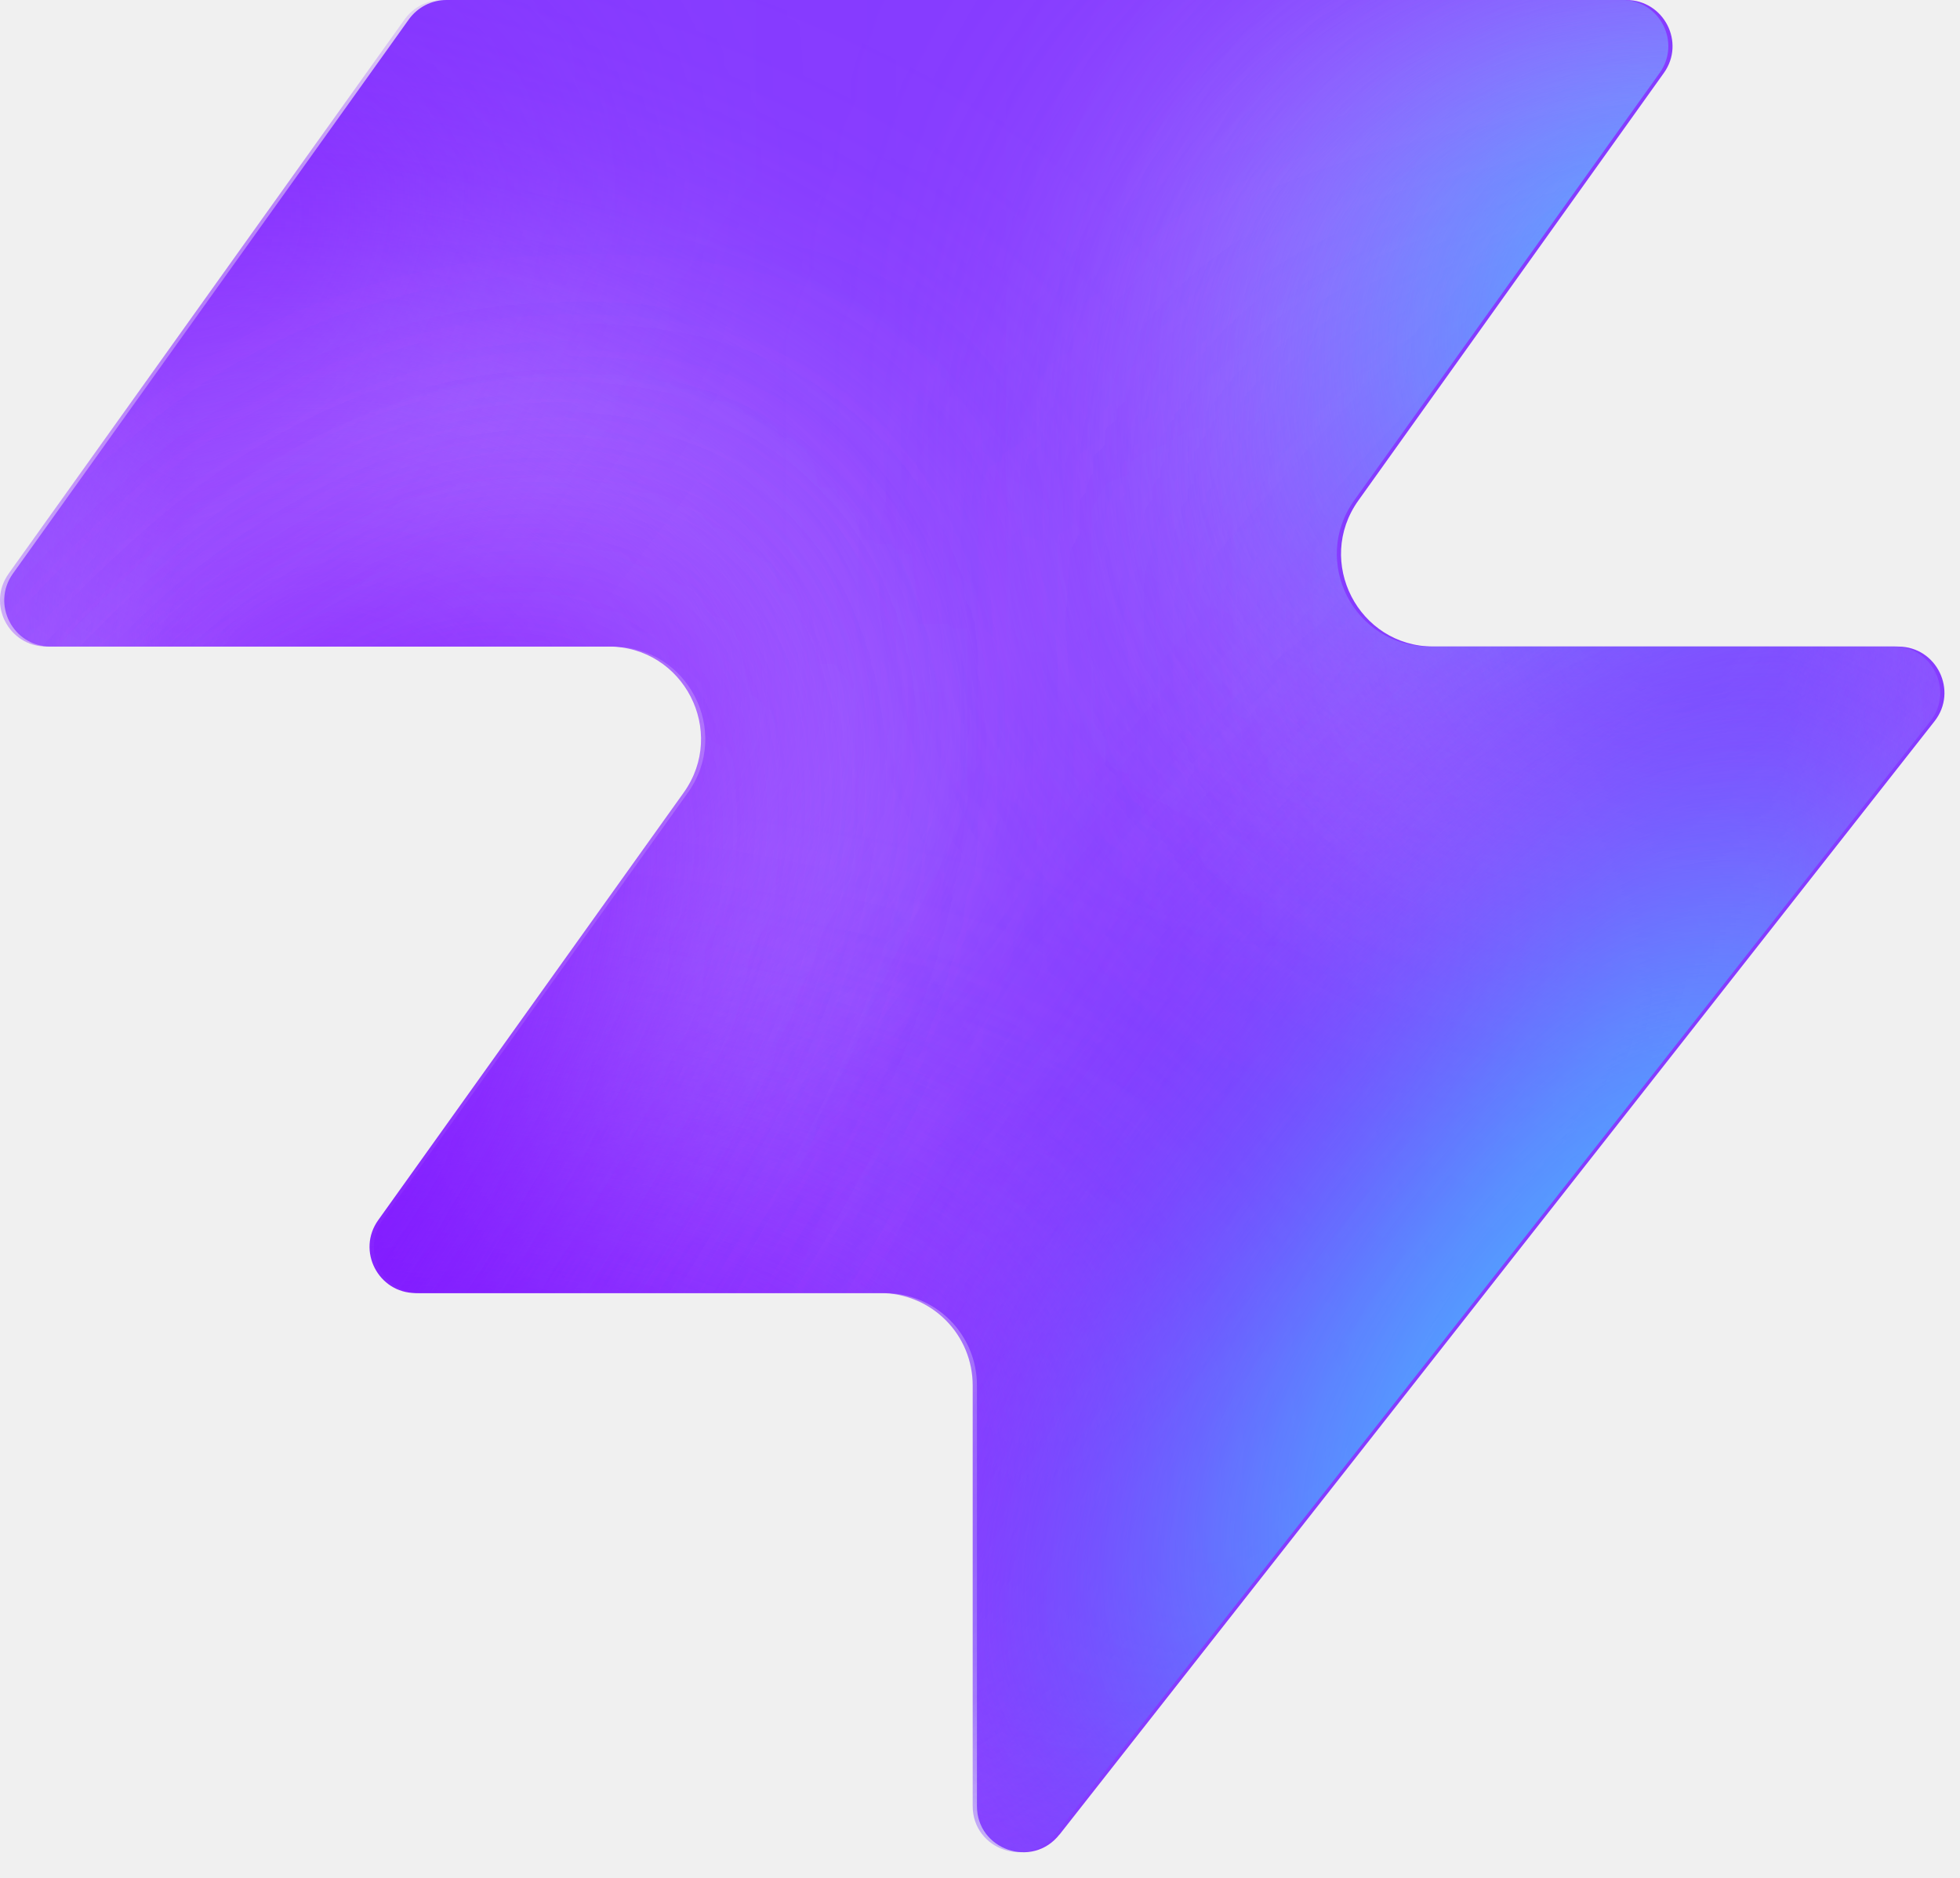
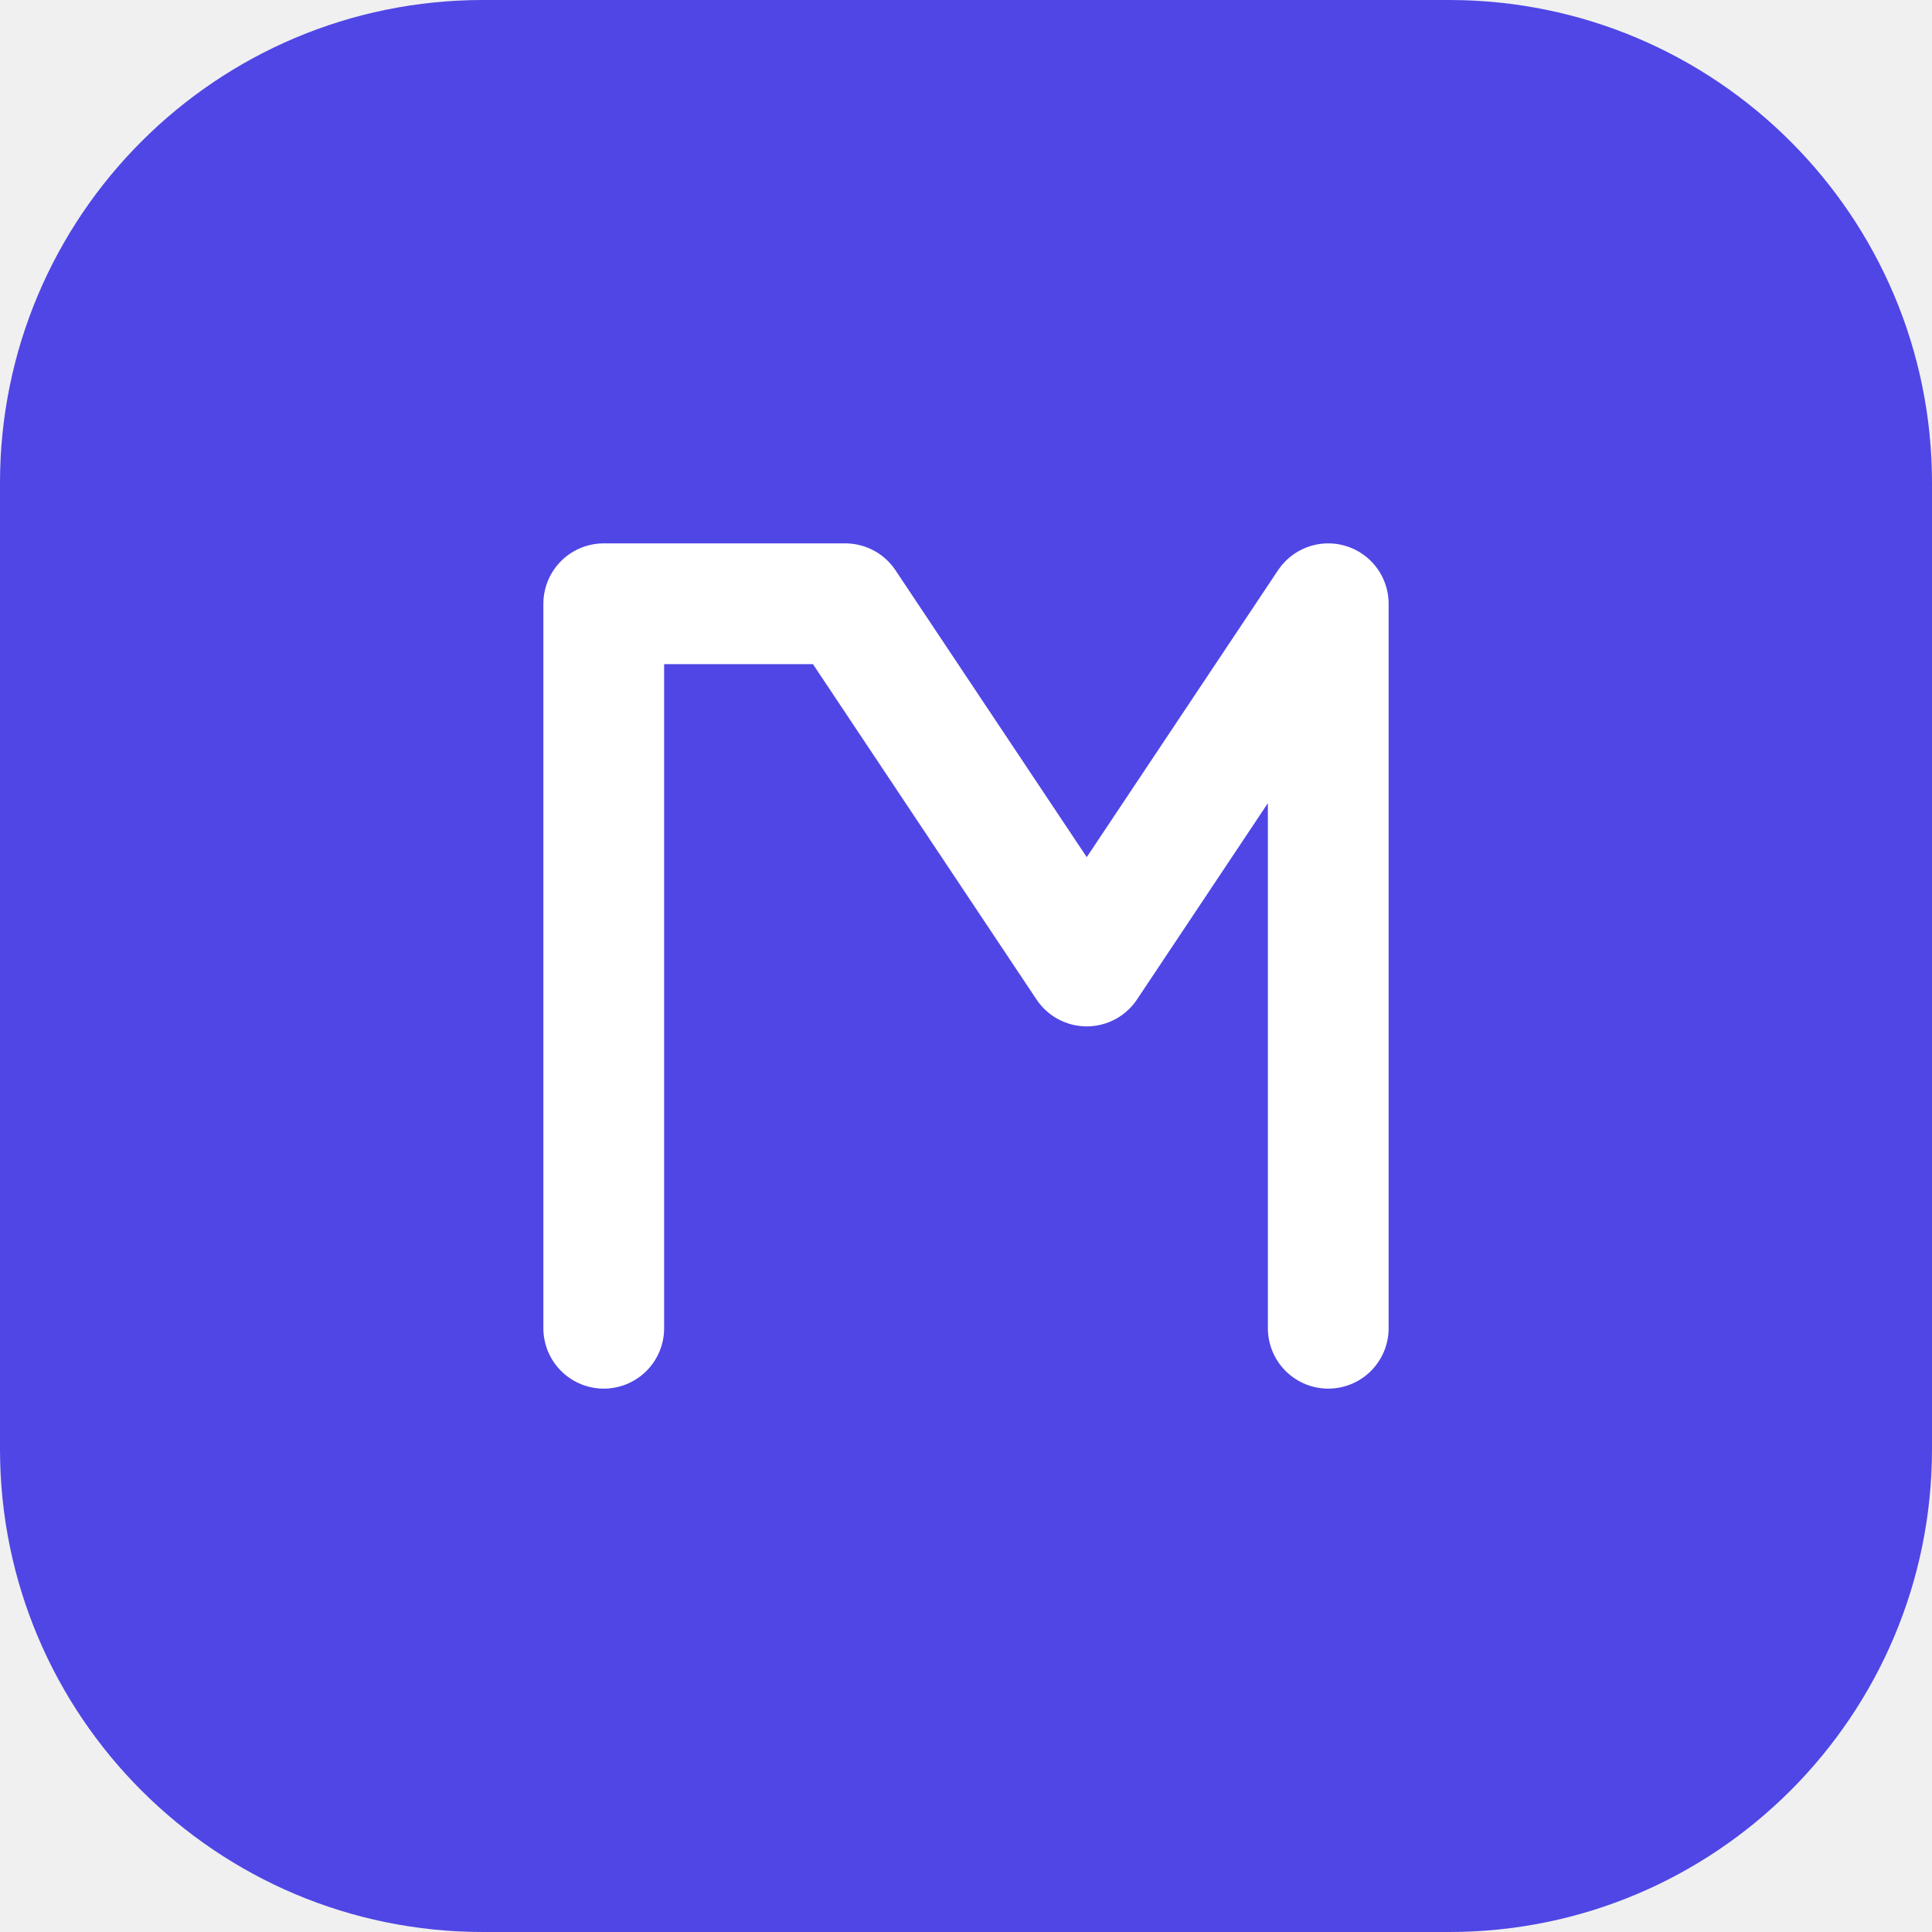
- <svg xmlns="http://www.w3.org/2000/svg" width="48" height="46" fill="none" viewBox="0 0 48 46">
-   <path fill="#863bff" d="M25.946 44.938c-.664.845-2.021.375-2.021-.698V33.937a2.26 2.26 0 0 0-2.262-2.262H10.287c-.92 0-1.456-1.04-.92-1.788l7.48-10.471c1.07-1.497 0-3.578-1.842-3.578H1.237c-.92 0-1.456-1.04-.92-1.788L10.013.474c.214-.297.556-.474.92-.474h28.894c.92 0 1.456 1.04.92 1.788l-7.48 10.471c-1.07 1.498 0 3.579 1.842 3.579h11.377c.943 0 1.473 1.088.89 1.83L25.947 44.94z" style="fill:#863bff;fill:color(display-p3 .525 .23 1);fill-opacity:1" />
-   <mask id="a" width="48" height="46" x="0" y="0" maskUnits="userSpaceOnUse" style="mask-type:alpha">
-     <path fill="#000" d="M25.842 44.938c-.664.844-2.021.375-2.021-.698V33.937a2.26 2.26 0 0 0-2.262-2.262H10.183c-.92 0-1.456-1.04-.92-1.788l7.48-10.471c1.07-1.498 0-3.579-1.842-3.579H1.133c-.92 0-1.456-1.04-.92-1.787L9.91.473c.214-.297.556-.474.92-.474h28.894c.92 0 1.456 1.04.92 1.788l-7.48 10.471c-1.07 1.498 0 3.578 1.842 3.578h11.377c.943 0 1.473 1.088.89 1.832L25.843 44.94z" style="fill:#000;fill-opacity:1" />
-   </mask>
-   <g mask="url(#a)">
-     <g filter="url(#b)">
-       <ellipse cx="5.508" cy="14.704" fill="#ede6ff" rx="5.508" ry="14.704" style="fill:#ede6ff;fill:color(display-p3 .927 .903 1);fill-opacity:1" transform="matrix(.00324 1 1 -.00324 -4.47 31.516)" />
-     </g>
-     <g filter="url(#c)">
-       <ellipse cx="10.399" cy="29.851" fill="#ede6ff" rx="10.399" ry="29.851" style="fill:#ede6ff;fill:color(display-p3 .927 .903 1);fill-opacity:1" transform="matrix(.00324 1 1 -.00324 -39.328 7.883)" />
-     </g>
-     <g filter="url(#d)">
-       <ellipse cx="5.508" cy="30.487" fill="#7e14ff" rx="5.508" ry="30.487" style="fill:#7e14ff;fill:color(display-p3 .492 .077 1);fill-opacity:1" transform="rotate(89.814 -25.913 -14.639)scale(1 -1)" />
-     </g>
-     <g filter="url(#e)">
-       <ellipse cx="5.508" cy="30.599" fill="#7e14ff" rx="5.508" ry="30.599" style="fill:#7e14ff;fill:color(display-p3 .492 .077 1);fill-opacity:1" transform="rotate(89.814 -32.644 -3.334)scale(1 -1)" />
-     </g>
-     <g filter="url(#f)">
-       <ellipse cx="5.508" cy="30.599" fill="#7e14ff" rx="5.508" ry="30.599" style="fill:#7e14ff;fill:color(display-p3 .492 .077 1);fill-opacity:1" transform="matrix(.00324 1 1 -.00324 -34.34 30.47)" />
-     </g>
-     <g filter="url(#g)">
-       <ellipse cx="14.072" cy="22.078" fill="#ede6ff" rx="14.072" ry="22.078" style="fill:#ede6ff;fill:color(display-p3 .927 .903 1);fill-opacity:1" transform="rotate(93.35 24.506 48.493)scale(-1 1)" />
-     </g>
-     <g filter="url(#h)">
-       <ellipse cx="3.47" cy="21.501" fill="#7e14ff" rx="3.47" ry="21.501" style="fill:#7e14ff;fill:color(display-p3 .492 .077 1);fill-opacity:1" transform="rotate(89.009 28.708 47.59)scale(-1 1)" />
-     </g>
-     <g filter="url(#i)">
-       <ellipse cx="3.47" cy="21.501" fill="#7e14ff" rx="3.47" ry="21.501" style="fill:#7e14ff;fill:color(display-p3 .492 .077 1);fill-opacity:1" transform="rotate(89.009 28.708 47.59)scale(-1 1)" />
-     </g>
-     <g filter="url(#j)">
-       <ellipse cx=".387" cy="8.972" fill="#7e14ff" rx="4.407" ry="29.108" style="fill:#7e14ff;fill:color(display-p3 .492 .077 1);fill-opacity:1" transform="rotate(39.51 .387 8.972)" />
-     </g>
-     <g filter="url(#k)">
-       <ellipse cx="47.523" cy="-6.092" fill="#7e14ff" rx="4.407" ry="29.108" style="fill:#7e14ff;fill:color(display-p3 .492 .077 1);fill-opacity:1" transform="rotate(37.892 47.523 -6.092)" />
-     </g>
-     <g filter="url(#l)">
-       <ellipse cx="41.412" cy="6.333" fill="#47bfff" rx="5.971" ry="9.665" style="fill:#47bfff;fill:color(display-p3 .28 .748 1);fill-opacity:1" transform="rotate(37.892 41.412 6.333)" />
-     </g>
-     <g filter="url(#m)">
-       <ellipse cx="-1.879" cy="38.332" fill="#7e14ff" rx="4.407" ry="29.108" style="fill:#7e14ff;fill:color(display-p3 .492 .077 1);fill-opacity:1" transform="rotate(37.892 -1.88 38.332)" />
-     </g>
-     <g filter="url(#n)">
-       <ellipse cx="-1.879" cy="38.332" fill="#7e14ff" rx="4.407" ry="29.108" style="fill:#7e14ff;fill:color(display-p3 .492 .077 1);fill-opacity:1" transform="rotate(37.892 -1.88 38.332)" />
-     </g>
-     <g filter="url(#o)">
-       <ellipse cx="35.651" cy="29.907" fill="#7e14ff" rx="4.407" ry="29.108" style="fill:#7e14ff;fill:color(display-p3 .492 .077 1);fill-opacity:1" transform="rotate(37.892 35.651 29.907)" />
-     </g>
-     <g filter="url(#p)">
-       <ellipse cx="38.418" cy="32.4" fill="#47bfff" rx="5.971" ry="15.297" style="fill:#47bfff;fill:color(display-p3 .28 .748 1);fill-opacity:1" transform="rotate(37.892 38.418 32.4)" />
-     </g>
-   </g>
-   <defs>
-     <filter id="b" width="60.045" height="41.654" x="-19.77" y="16.149" color-interpolation-filters="sRGB" filterUnits="userSpaceOnUse">
-       <feFlood flood-opacity="0" result="BackgroundImageFix" />
-       <feBlend in="SourceGraphic" in2="BackgroundImageFix" result="shape" />
-       <feGaussianBlur result="effect1_foregroundBlur_2002_17158" stdDeviation="7.659" />
-     </filter>
-     <filter id="c" width="90.34" height="51.437" x="-54.613" y="-7.533" color-interpolation-filters="sRGB" filterUnits="userSpaceOnUse">
-       <feFlood flood-opacity="0" result="BackgroundImageFix" />
-       <feBlend in="SourceGraphic" in2="BackgroundImageFix" result="shape" />
-       <feGaussianBlur result="effect1_foregroundBlur_2002_17158" stdDeviation="7.659" />
-     </filter>
-     <filter id="d" width="79.355" height="29.4" x="-49.64" y="2.03" color-interpolation-filters="sRGB" filterUnits="userSpaceOnUse">
-       <feFlood flood-opacity="0" result="BackgroundImageFix" />
-       <feBlend in="SourceGraphic" in2="BackgroundImageFix" result="shape" />
-       <feGaussianBlur result="effect1_foregroundBlur_2002_17158" stdDeviation="4.596" />
-     </filter>
-     <filter id="e" width="79.579" height="29.4" x="-45.045" y="20.029" color-interpolation-filters="sRGB" filterUnits="userSpaceOnUse">
-       <feFlood flood-opacity="0" result="BackgroundImageFix" />
-       <feBlend in="SourceGraphic" in2="BackgroundImageFix" result="shape" />
-       <feGaussianBlur result="effect1_foregroundBlur_2002_17158" stdDeviation="4.596" />
-     </filter>
-     <filter id="f" width="79.579" height="29.4" x="-43.513" y="21.178" color-interpolation-filters="sRGB" filterUnits="userSpaceOnUse">
-       <feFlood flood-opacity="0" result="BackgroundImageFix" />
-       <feBlend in="SourceGraphic" in2="BackgroundImageFix" result="shape" />
-       <feGaussianBlur result="effect1_foregroundBlur_2002_17158" stdDeviation="4.596" />
-     </filter>
-     <filter id="g" width="74.749" height="58.852" x="15.756" y="-17.901" color-interpolation-filters="sRGB" filterUnits="userSpaceOnUse">
-       <feFlood flood-opacity="0" result="BackgroundImageFix" />
-       <feBlend in="SourceGraphic" in2="BackgroundImageFix" result="shape" />
-       <feGaussianBlur result="effect1_foregroundBlur_2002_17158" stdDeviation="7.659" />
-     </filter>
-     <filter id="h" width="61.377" height="25.362" x="23.548" y="2.284" color-interpolation-filters="sRGB" filterUnits="userSpaceOnUse">
-       <feFlood flood-opacity="0" result="BackgroundImageFix" />
-       <feBlend in="SourceGraphic" in2="BackgroundImageFix" result="shape" />
-       <feGaussianBlur result="effect1_foregroundBlur_2002_17158" stdDeviation="4.596" />
-     </filter>
-     <filter id="i" width="61.377" height="25.362" x="23.548" y="2.284" color-interpolation-filters="sRGB" filterUnits="userSpaceOnUse">
-       <feFlood flood-opacity="0" result="BackgroundImageFix" />
-       <feBlend in="SourceGraphic" in2="BackgroundImageFix" result="shape" />
-       <feGaussianBlur result="effect1_foregroundBlur_2002_17158" stdDeviation="4.596" />
-     </filter>
-     <filter id="j" width="56.045" height="63.649" x="-27.636" y="-22.853" color-interpolation-filters="sRGB" filterUnits="userSpaceOnUse">
-       <feFlood flood-opacity="0" result="BackgroundImageFix" />
-       <feBlend in="SourceGraphic" in2="BackgroundImageFix" result="shape" />
-       <feGaussianBlur result="effect1_foregroundBlur_2002_17158" stdDeviation="4.596" />
-     </filter>
-     <filter id="k" width="54.814" height="64.646" x="20.116" y="-38.415" color-interpolation-filters="sRGB" filterUnits="userSpaceOnUse">
-       <feFlood flood-opacity="0" result="BackgroundImageFix" />
-       <feBlend in="SourceGraphic" in2="BackgroundImageFix" result="shape" />
-       <feGaussianBlur result="effect1_foregroundBlur_2002_17158" stdDeviation="4.596" />
-     </filter>
-     <filter id="l" width="33.541" height="35.313" x="24.641" y="-11.323" color-interpolation-filters="sRGB" filterUnits="userSpaceOnUse">
-       <feFlood flood-opacity="0" result="BackgroundImageFix" />
-       <feBlend in="SourceGraphic" in2="BackgroundImageFix" result="shape" />
-       <feGaussianBlur result="effect1_foregroundBlur_2002_17158" stdDeviation="4.596" />
-     </filter>
-     <filter id="m" width="54.814" height="64.646" x="-29.286" y="6.009" color-interpolation-filters="sRGB" filterUnits="userSpaceOnUse">
-       <feFlood flood-opacity="0" result="BackgroundImageFix" />
-       <feBlend in="SourceGraphic" in2="BackgroundImageFix" result="shape" />
-       <feGaussianBlur result="effect1_foregroundBlur_2002_17158" stdDeviation="4.596" />
-     </filter>
-     <filter id="n" width="54.814" height="64.646" x="-29.286" y="6.009" color-interpolation-filters="sRGB" filterUnits="userSpaceOnUse">
-       <feFlood flood-opacity="0" result="BackgroundImageFix" />
-       <feBlend in="SourceGraphic" in2="BackgroundImageFix" result="shape" />
-       <feGaussianBlur result="effect1_foregroundBlur_2002_17158" stdDeviation="4.596" />
-     </filter>
-     <filter id="o" width="54.814" height="64.646" x="8.244" y="-2.416" color-interpolation-filters="sRGB" filterUnits="userSpaceOnUse">
-       <feFlood flood-opacity="0" result="BackgroundImageFix" />
-       <feBlend in="SourceGraphic" in2="BackgroundImageFix" result="shape" />
-       <feGaussianBlur result="effect1_foregroundBlur_2002_17158" stdDeviation="4.596" />
-     </filter>
-     <filter id="p" width="39.409" height="43.623" x="18.713" y="10.588" color-interpolation-filters="sRGB" filterUnits="userSpaceOnUse">
-       <feFlood flood-opacity="0" result="BackgroundImageFix" />
-       <feBlend in="SourceGraphic" in2="BackgroundImageFix" result="shape" />
-       <feGaussianBlur result="effect1_foregroundBlur_2002_17158" stdDeviation="4.596" />
-     </filter>
-   </defs>
+ <svg xmlns="http://www.w3.org/2000/svg" width="64" height="64" viewBox="0 0 64 64" role="img" aria-label="Legacy Modernizer">
+   <rect width="64" height="64" rx="16" fill="#4f46e5" />
+   <path d="M20 44V20h8l8 12 8-12h0v24" fill="none" stroke="#ffffff" stroke-width="4" stroke-linecap="round" stroke-linejoin="round" />
</svg>
